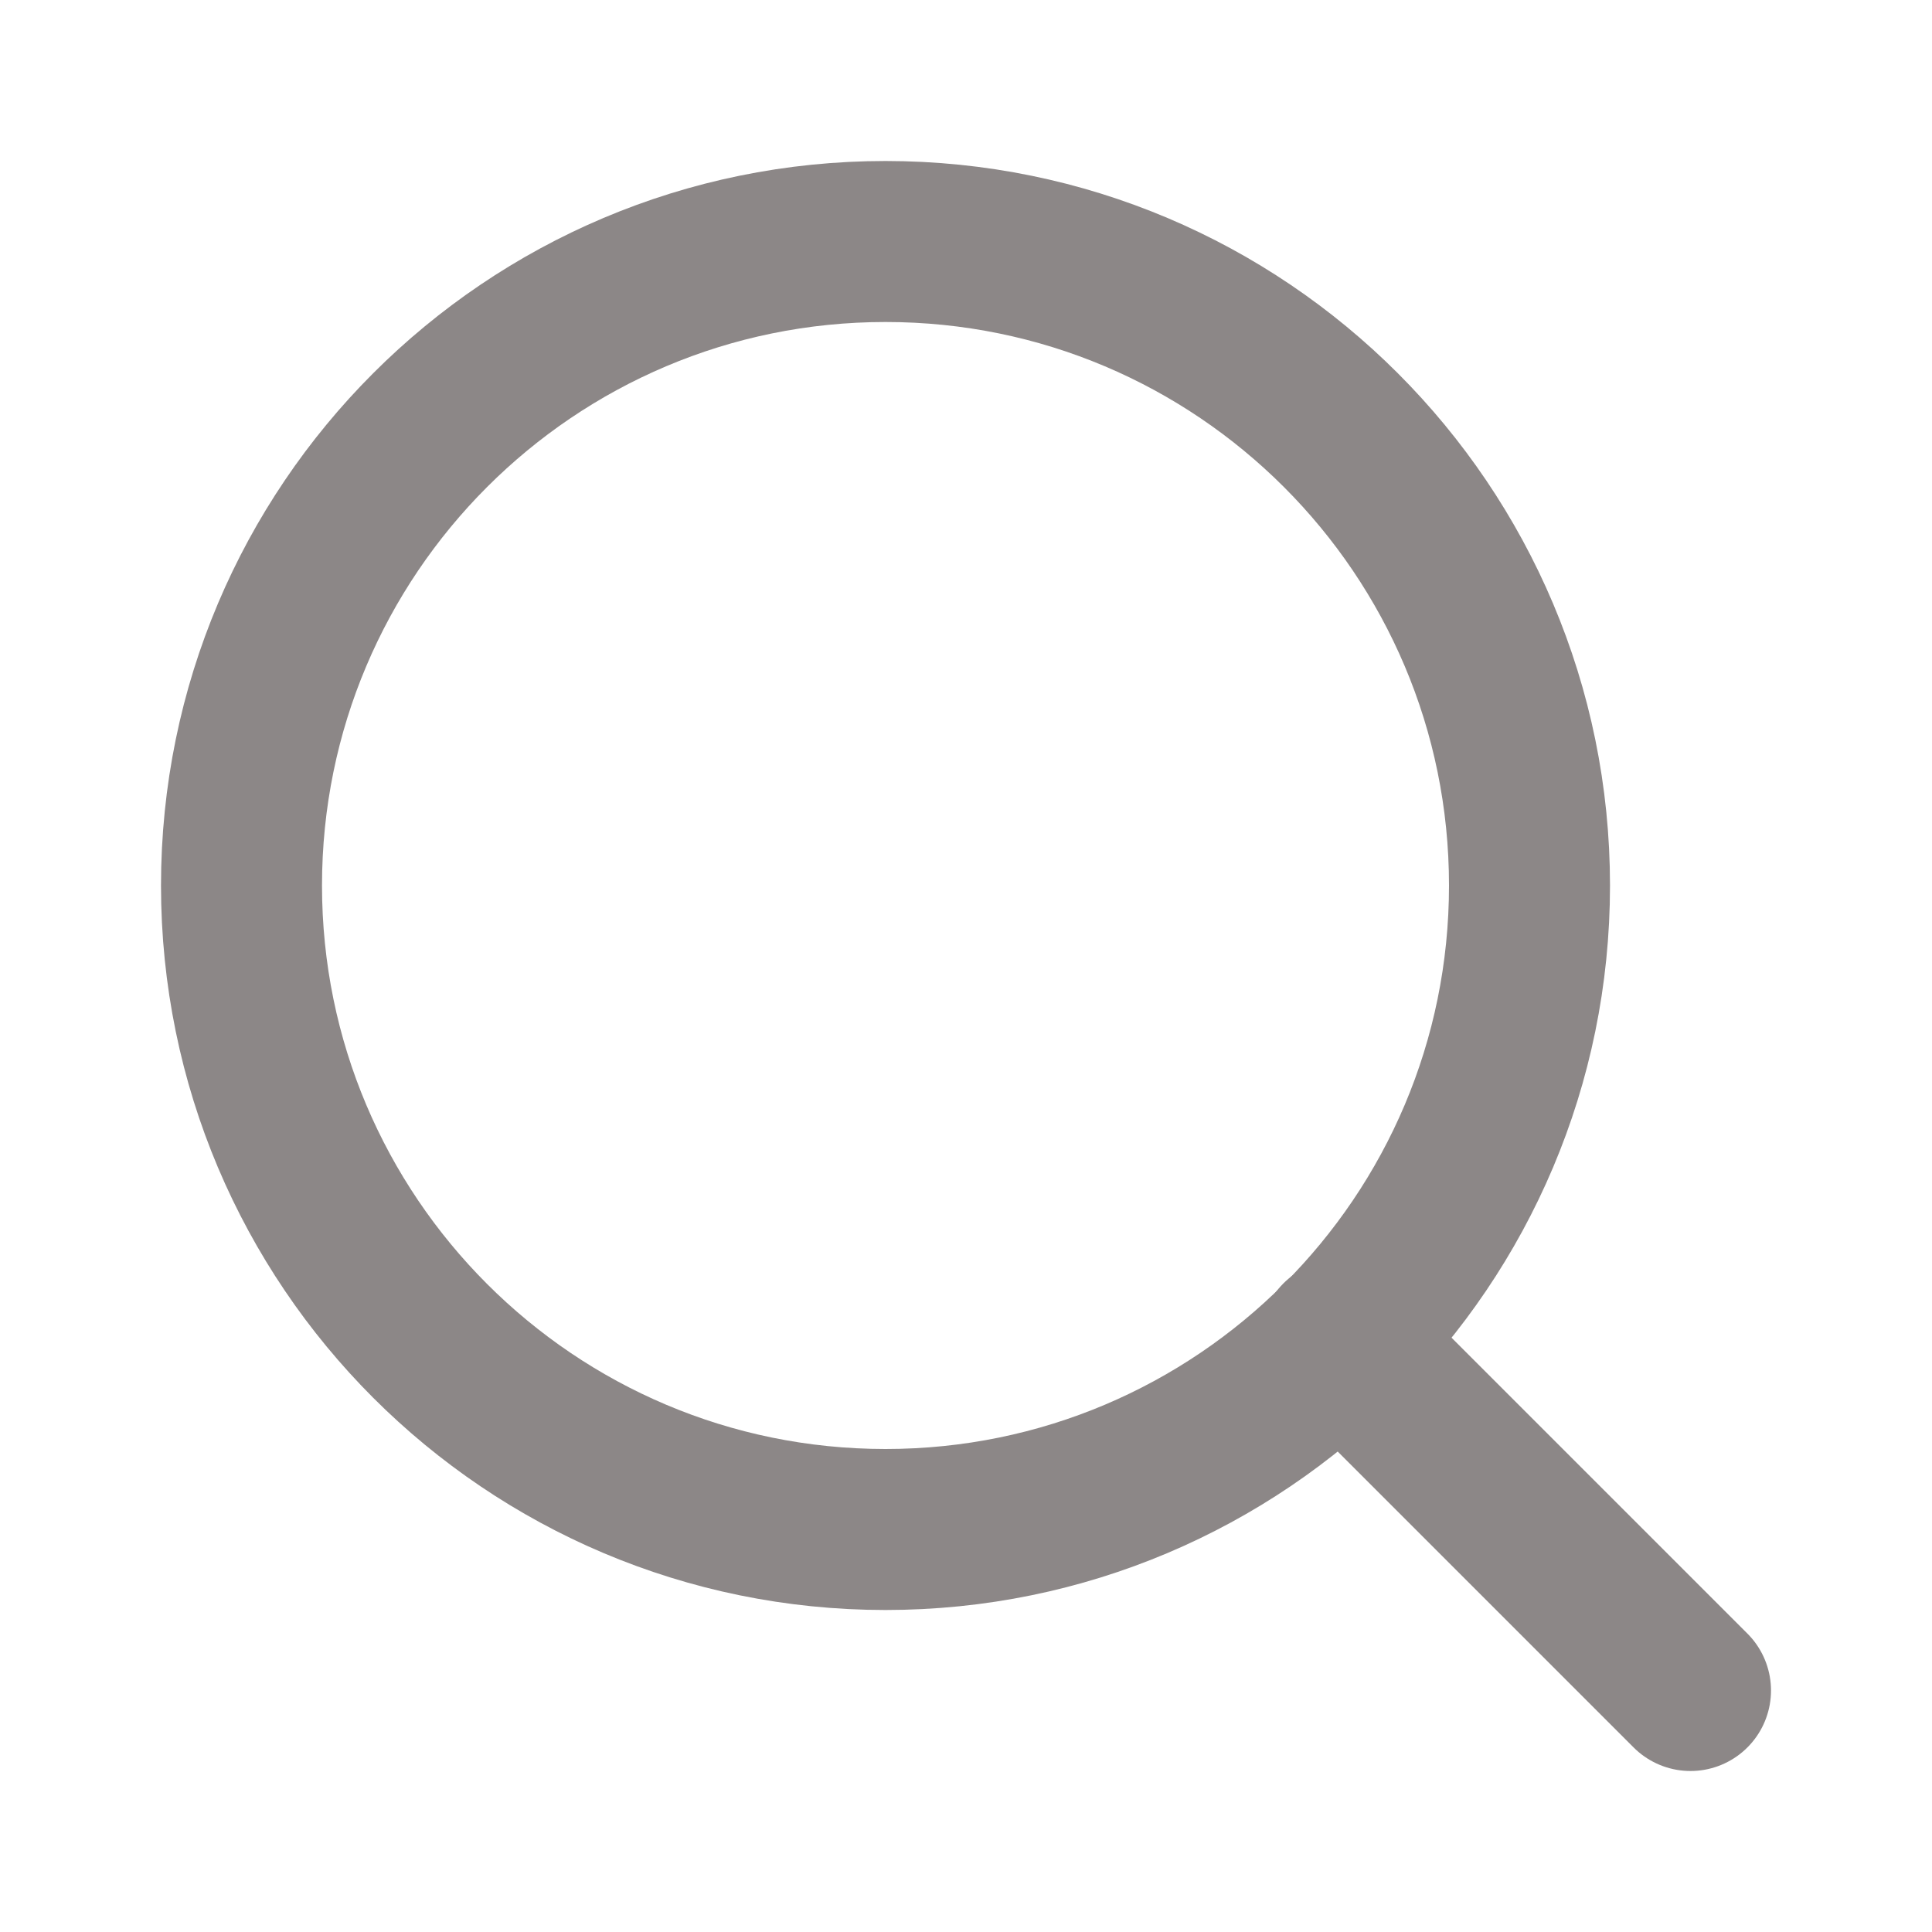
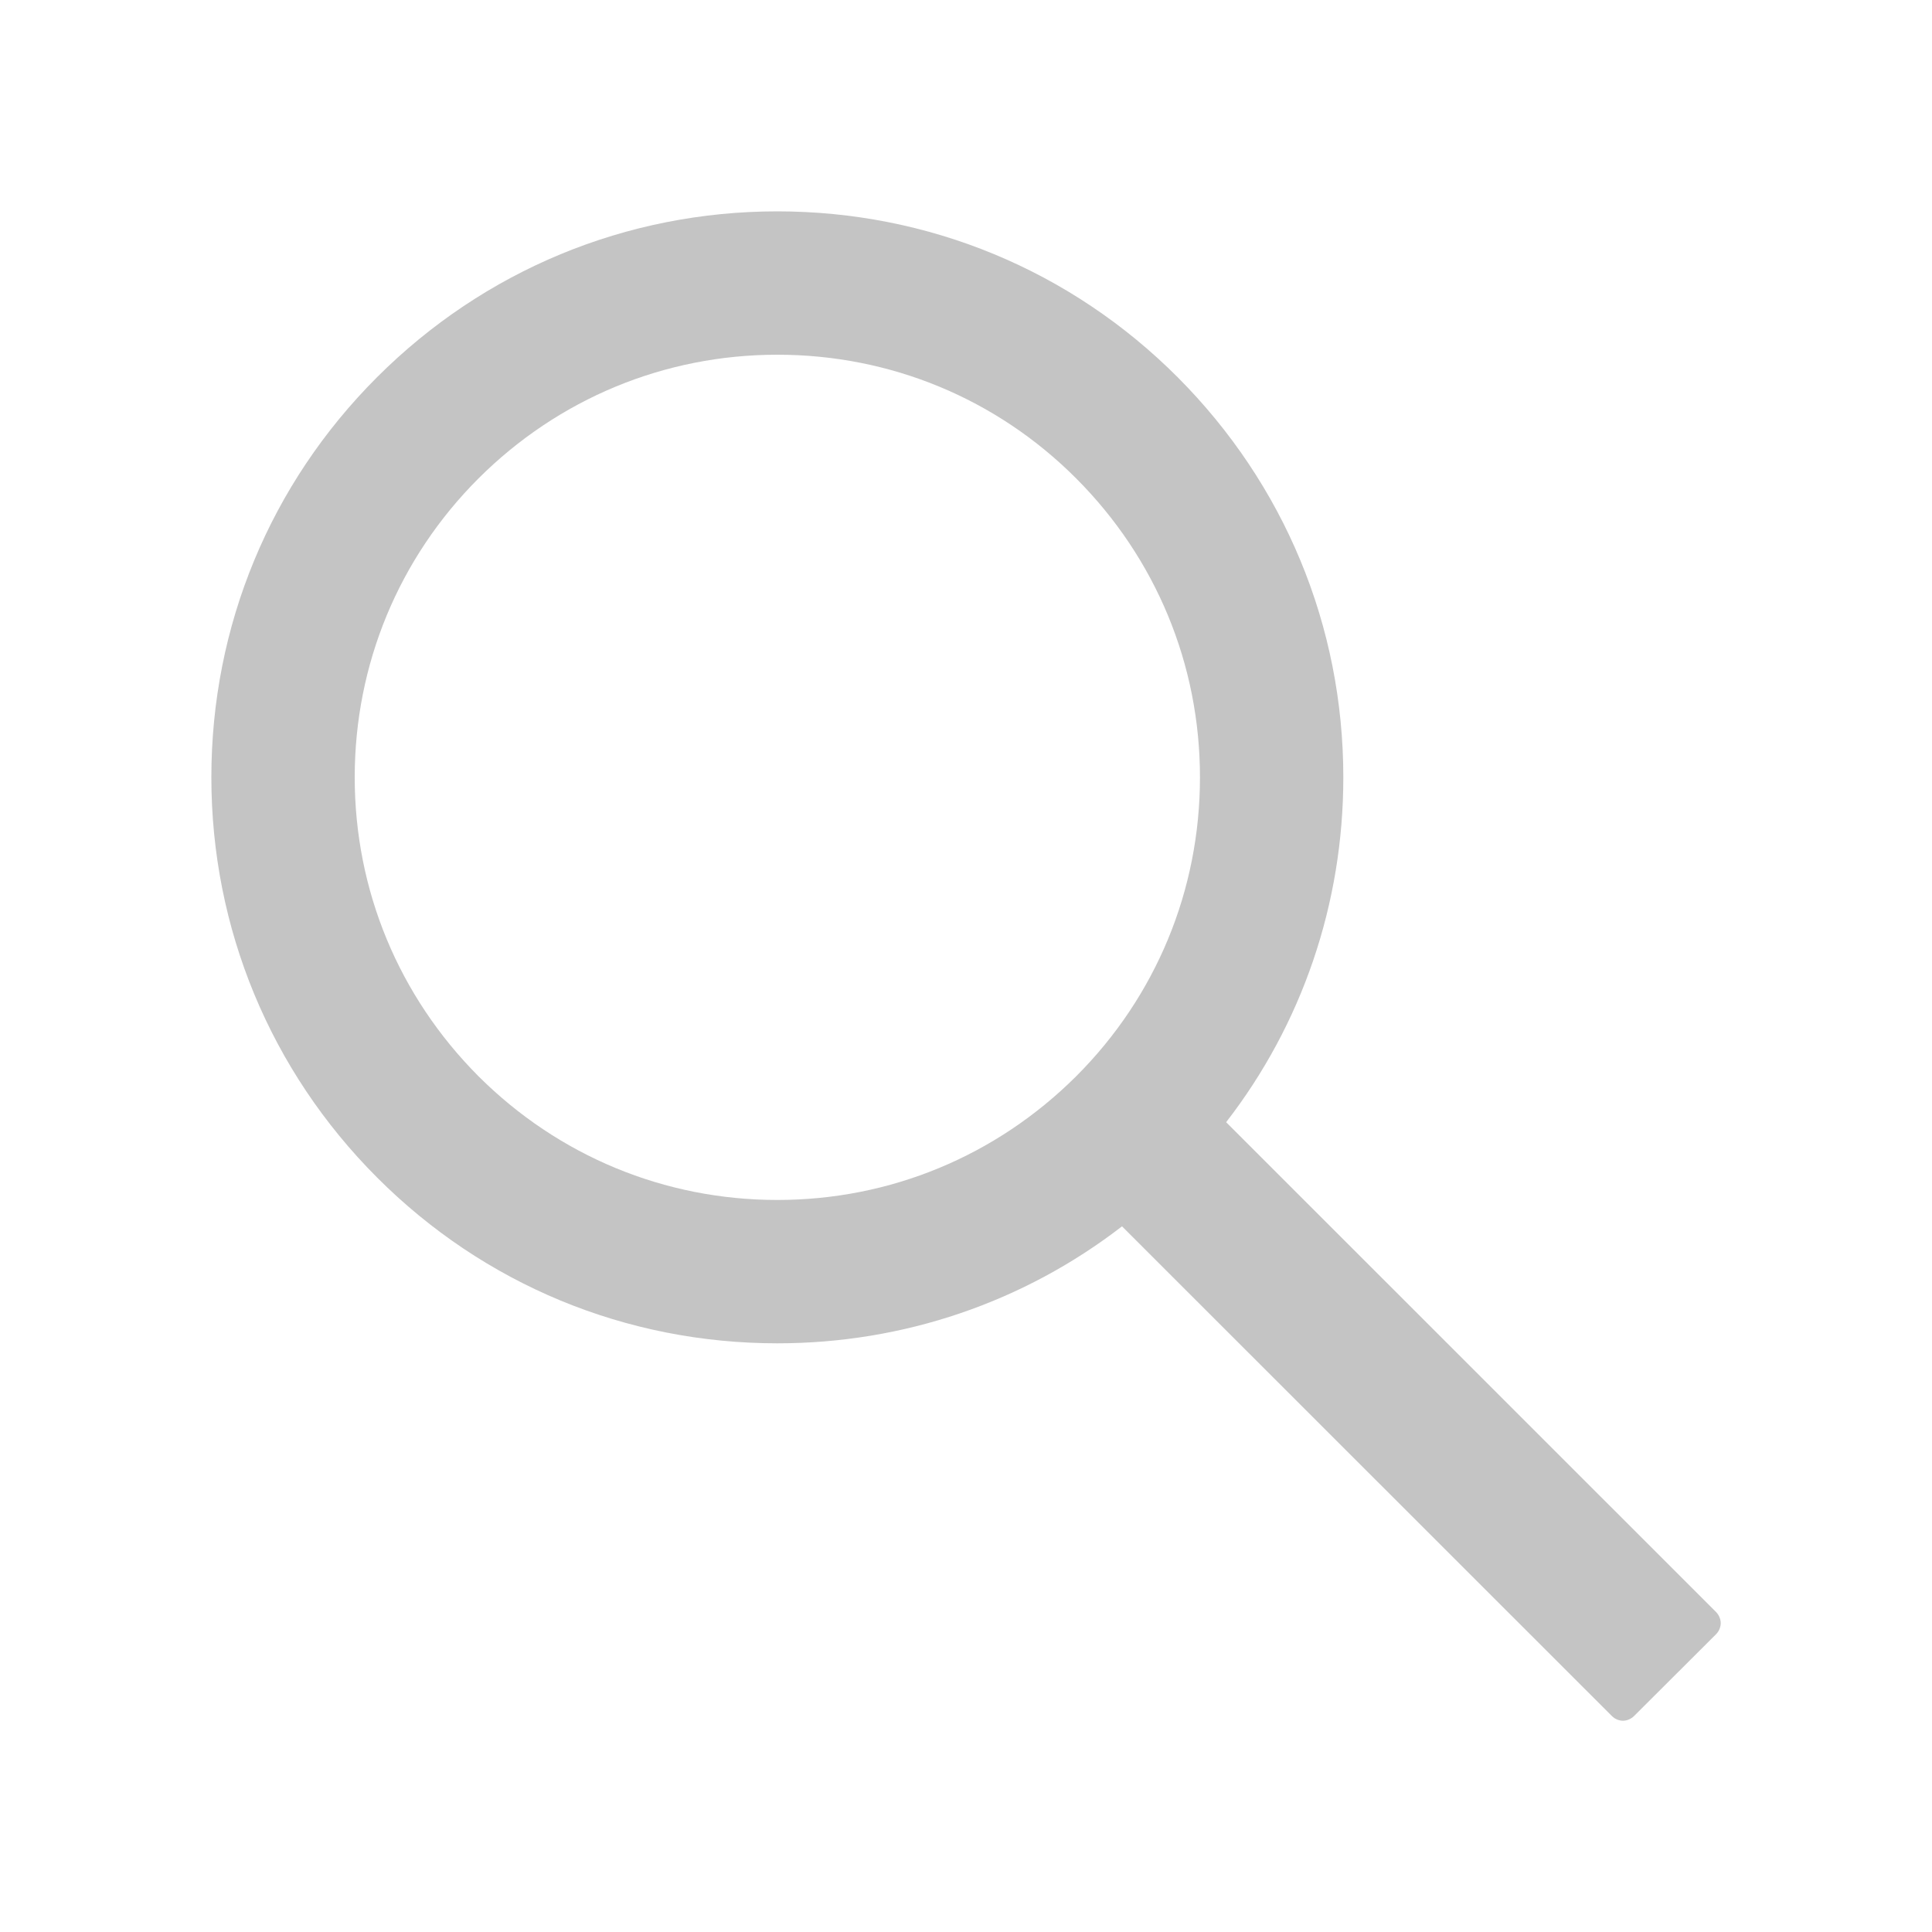
- <svg xmlns="http://www.w3.org/2000/svg" width="24" height="24" viewBox="0 0 24 24" fill="none">
-   <path d="M11 19C15.418 19 19 15.418 19 11C19 6.582 15.418 3 11 3C6.582 3 3 6.582 3 11C3 15.418 6.582 19 11 19Z" stroke="#8C8787" stroke-width="2" stroke-linecap="round" stroke-linejoin="round" />
-   <path d="M21 21L16.65 16.65" stroke="#8C8787" stroke-width="2" stroke-linecap="round" stroke-linejoin="round" />
+ <svg xmlns="http://www.w3.org/2000/svg" width="20" height="20" viewBox="0 0 20 20" fill="none">
+   <path d="M17.766 16.689L12.693 11.617C13.48 10.6 13.906 9.355 13.906 8.047C13.906 6.48 13.295 5.012 12.19 3.904C11.084 2.797 9.611 2.188 8.047 2.188C6.482 2.188 5.01 2.799 3.904 3.904C2.797 5.01 2.188 6.48 2.188 8.047C2.188 9.611 2.799 11.084 3.904 12.19C5.01 13.297 6.48 13.906 8.047 13.906C9.355 13.906 10.598 13.48 11.615 12.695L16.688 17.766C16.702 17.78 16.72 17.792 16.739 17.8C16.759 17.808 16.78 17.813 16.801 17.813C16.822 17.813 16.843 17.808 16.862 17.8C16.881 17.792 16.899 17.78 16.914 17.766L17.766 16.916C17.78 16.901 17.792 16.884 17.8 16.864C17.808 16.845 17.813 16.824 17.813 16.803C17.813 16.782 17.808 16.761 17.8 16.741C17.792 16.722 17.78 16.704 17.766 16.689ZM11.141 11.141C10.312 11.967 9.215 12.422 8.047 12.422C6.879 12.422 5.781 11.967 4.953 11.141C4.127 10.312 3.672 9.215 3.672 8.047C3.672 6.879 4.127 5.779 4.953 4.953C5.781 4.127 6.879 3.672 8.047 3.672C9.215 3.672 10.315 4.125 11.141 4.953C11.967 5.781 12.422 6.879 12.422 8.047C12.422 9.215 11.967 10.315 11.141 11.141Z" fill="#C4C4C4" />
</svg>
